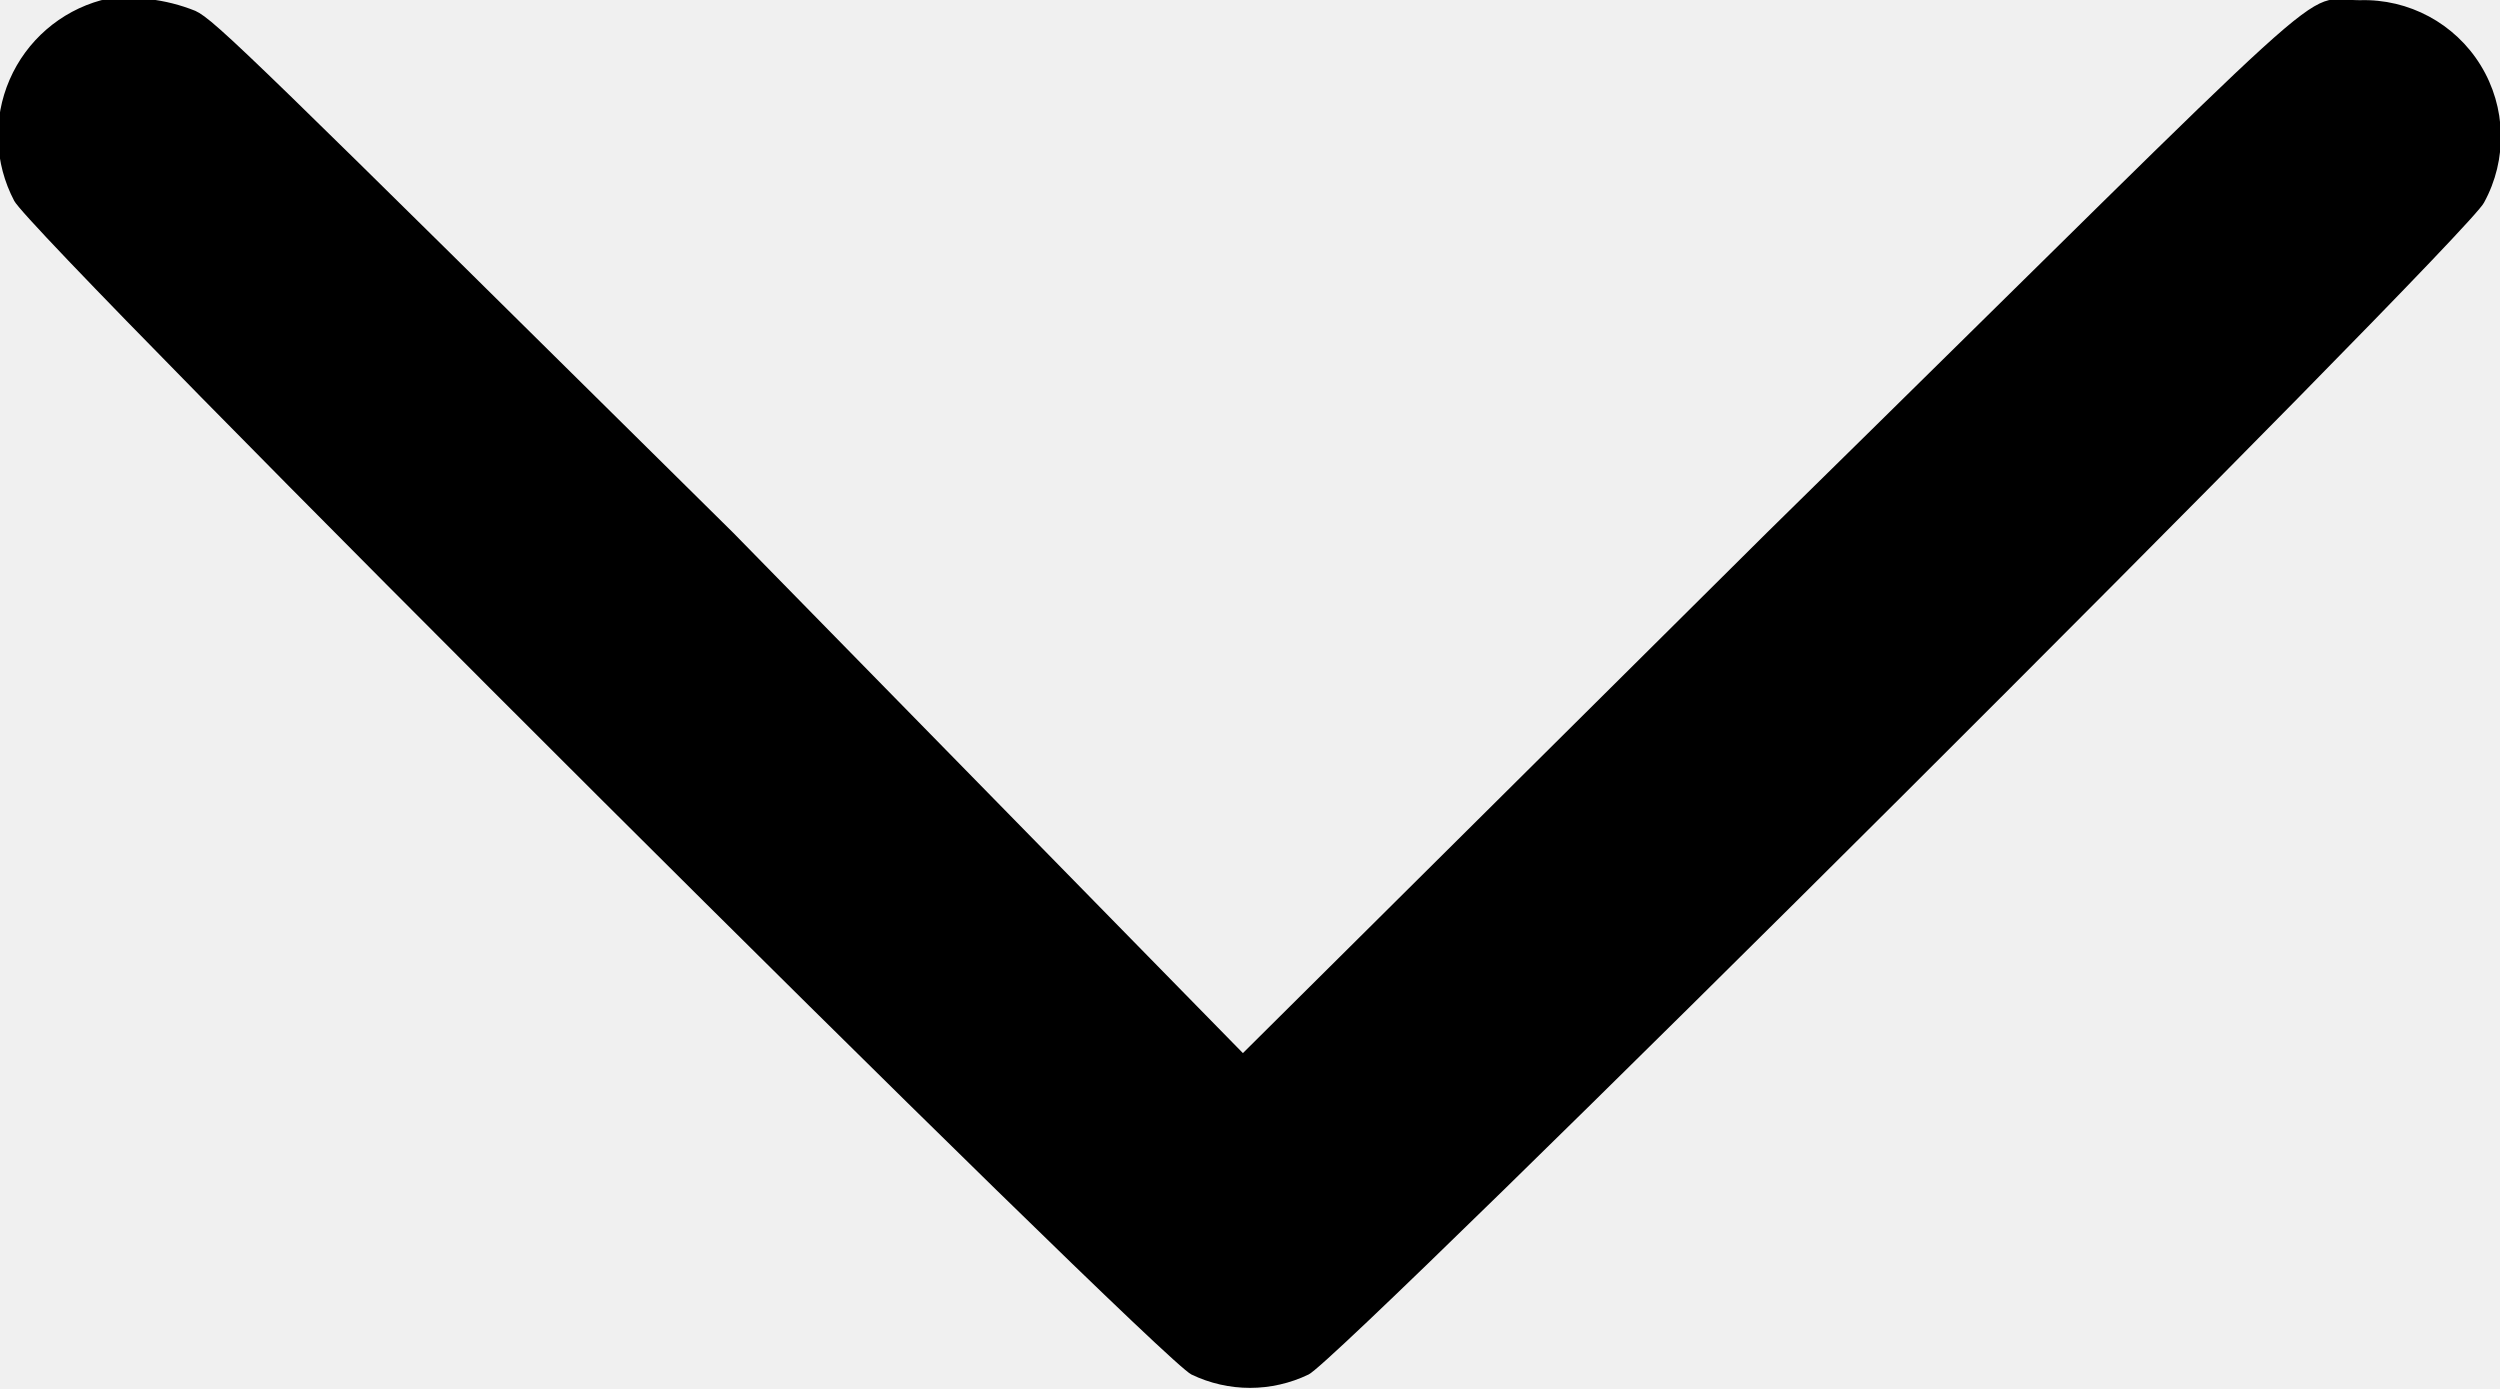
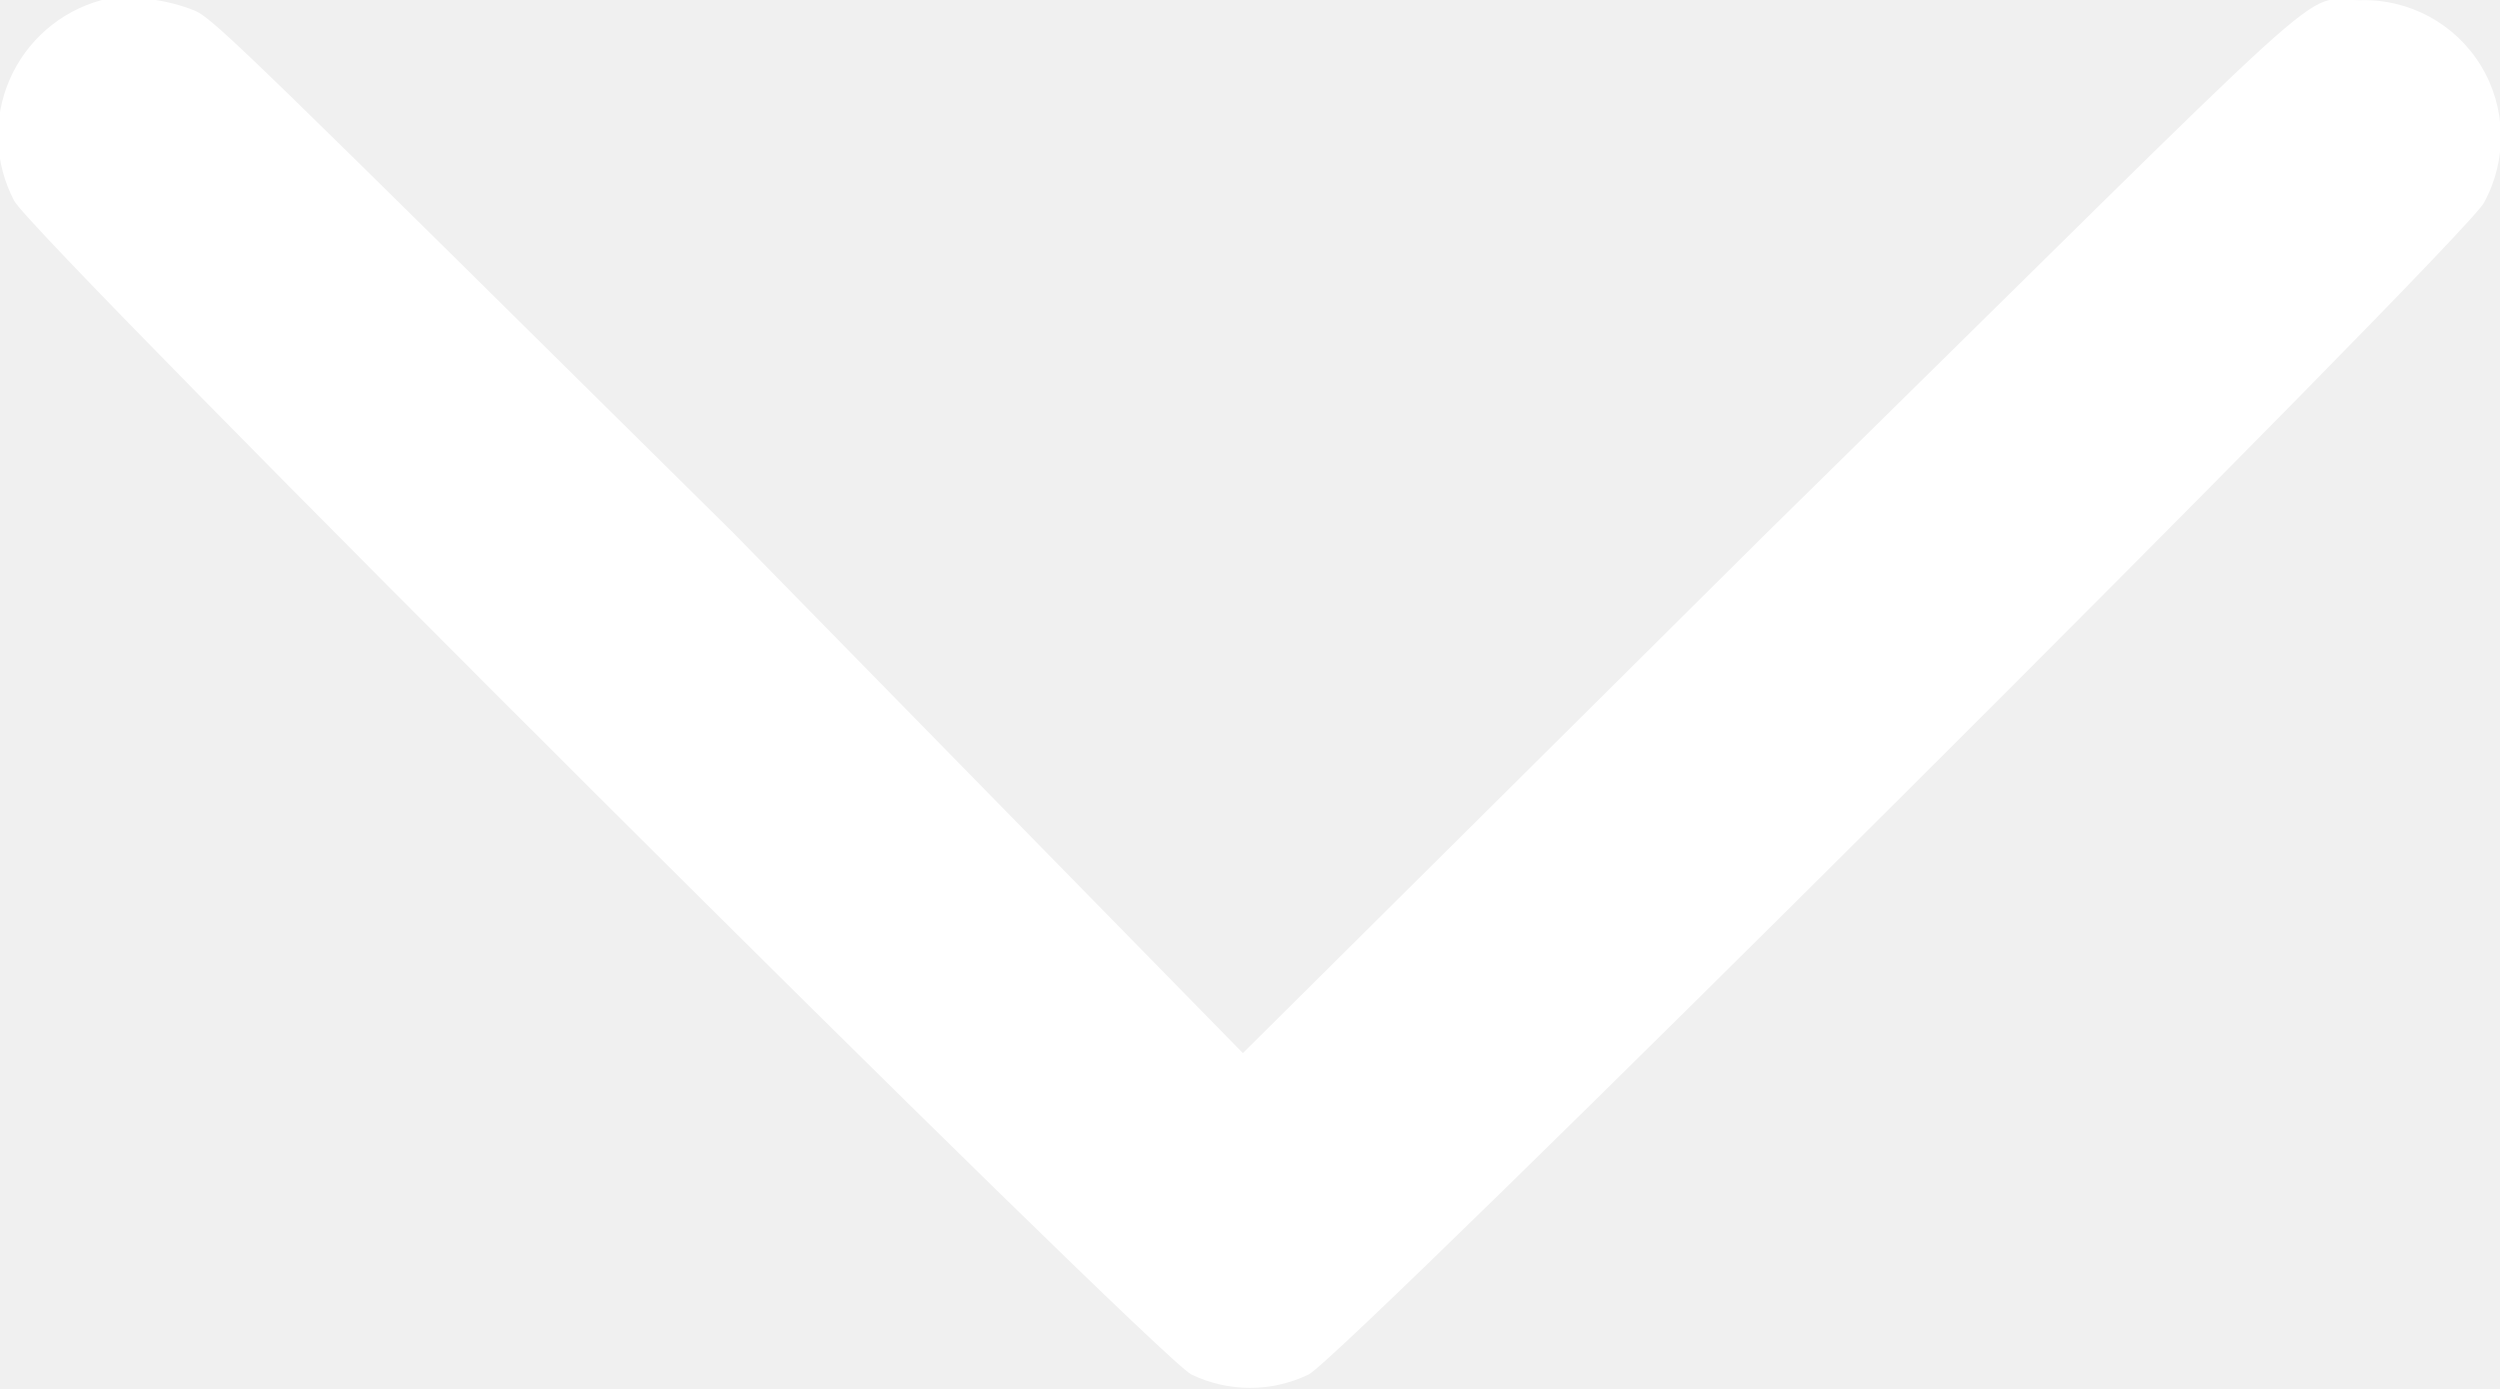
- <svg xmlns="http://www.w3.org/2000/svg" width="36" height="20" fill="#000000" viewBox="0 0 14.08 7.82">
+ <svg xmlns="http://www.w3.org/2000/svg" width="36" height="20" fill="#FFFFFF" viewBox="0 0 14.08 7.82">
  <g>
    <path d="M.57,0A.79.79,0,0,0,.08,1.13c.1.2,6.44,6.52,6.63,6.61a.76.76,0,0,0,.66,0c.18-.08,6.53-6.41,6.62-6.6A.77.77,0,0,0,13.29,0c-.35,0,0-.28-3.34,3L7,5.93,4.13,3C1.44.34,1.21.11,1.1.06A1,1,0,0,0,.57,0" />
  </g>
</svg>
